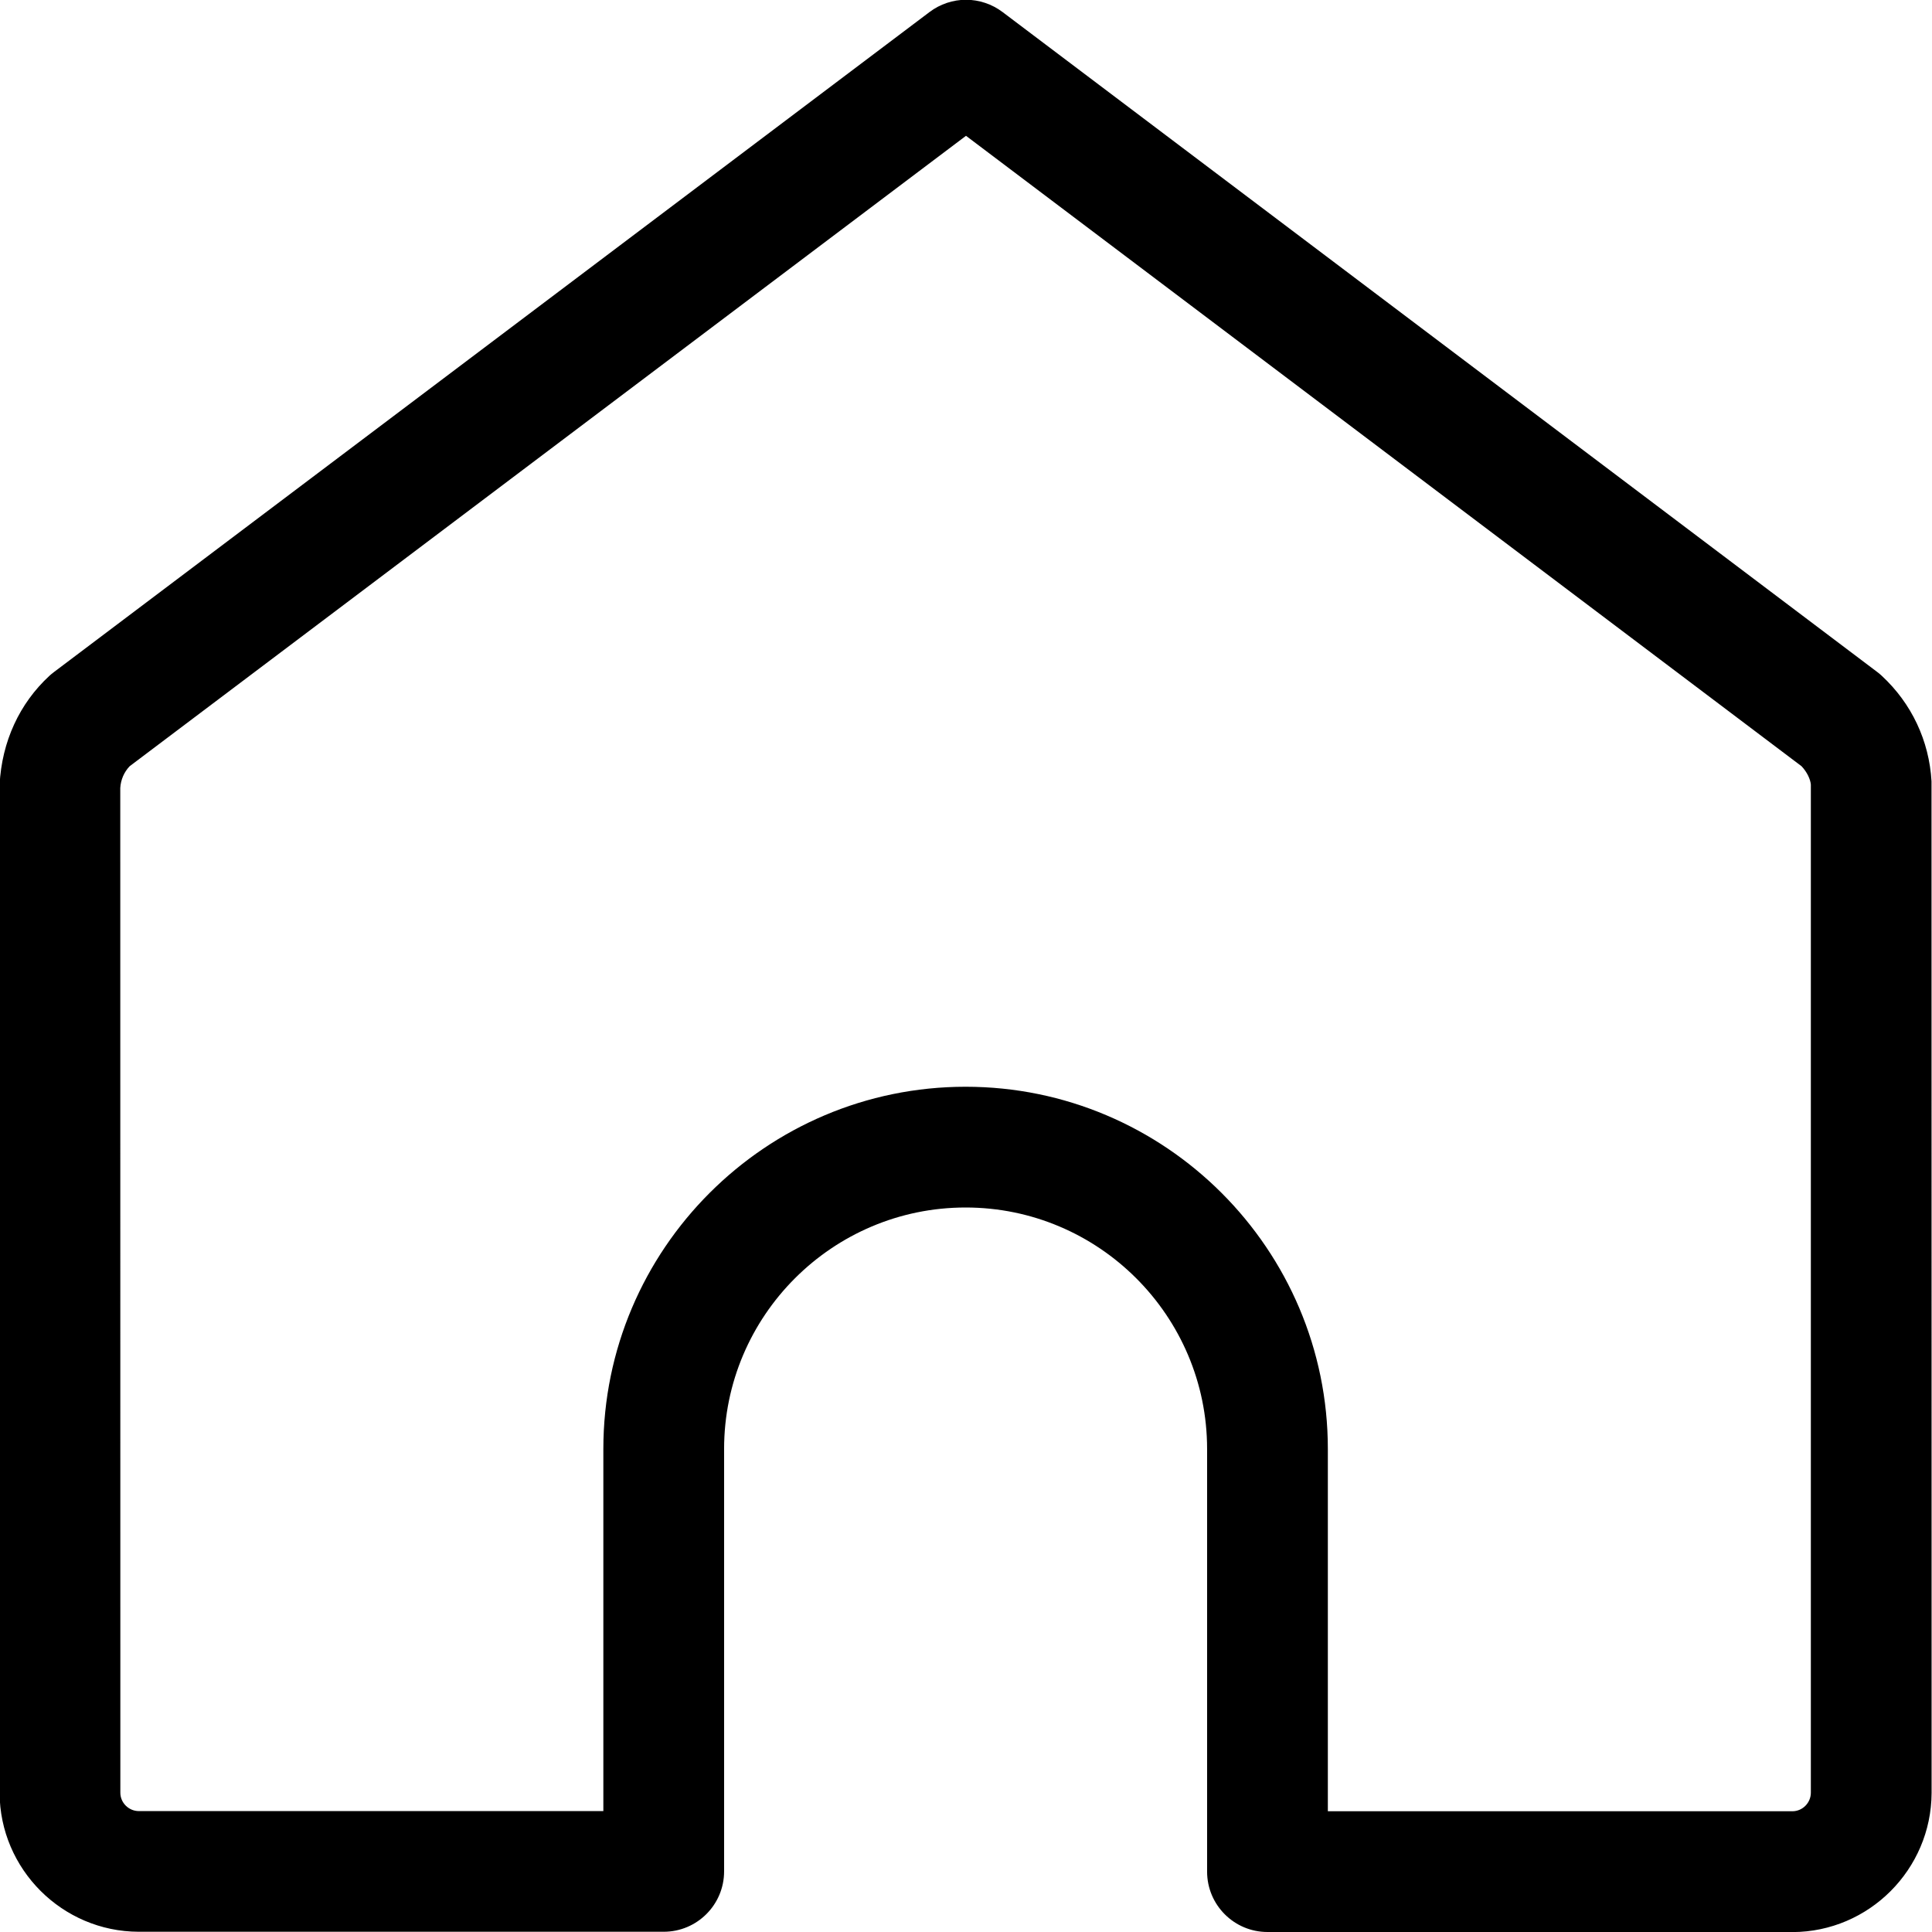
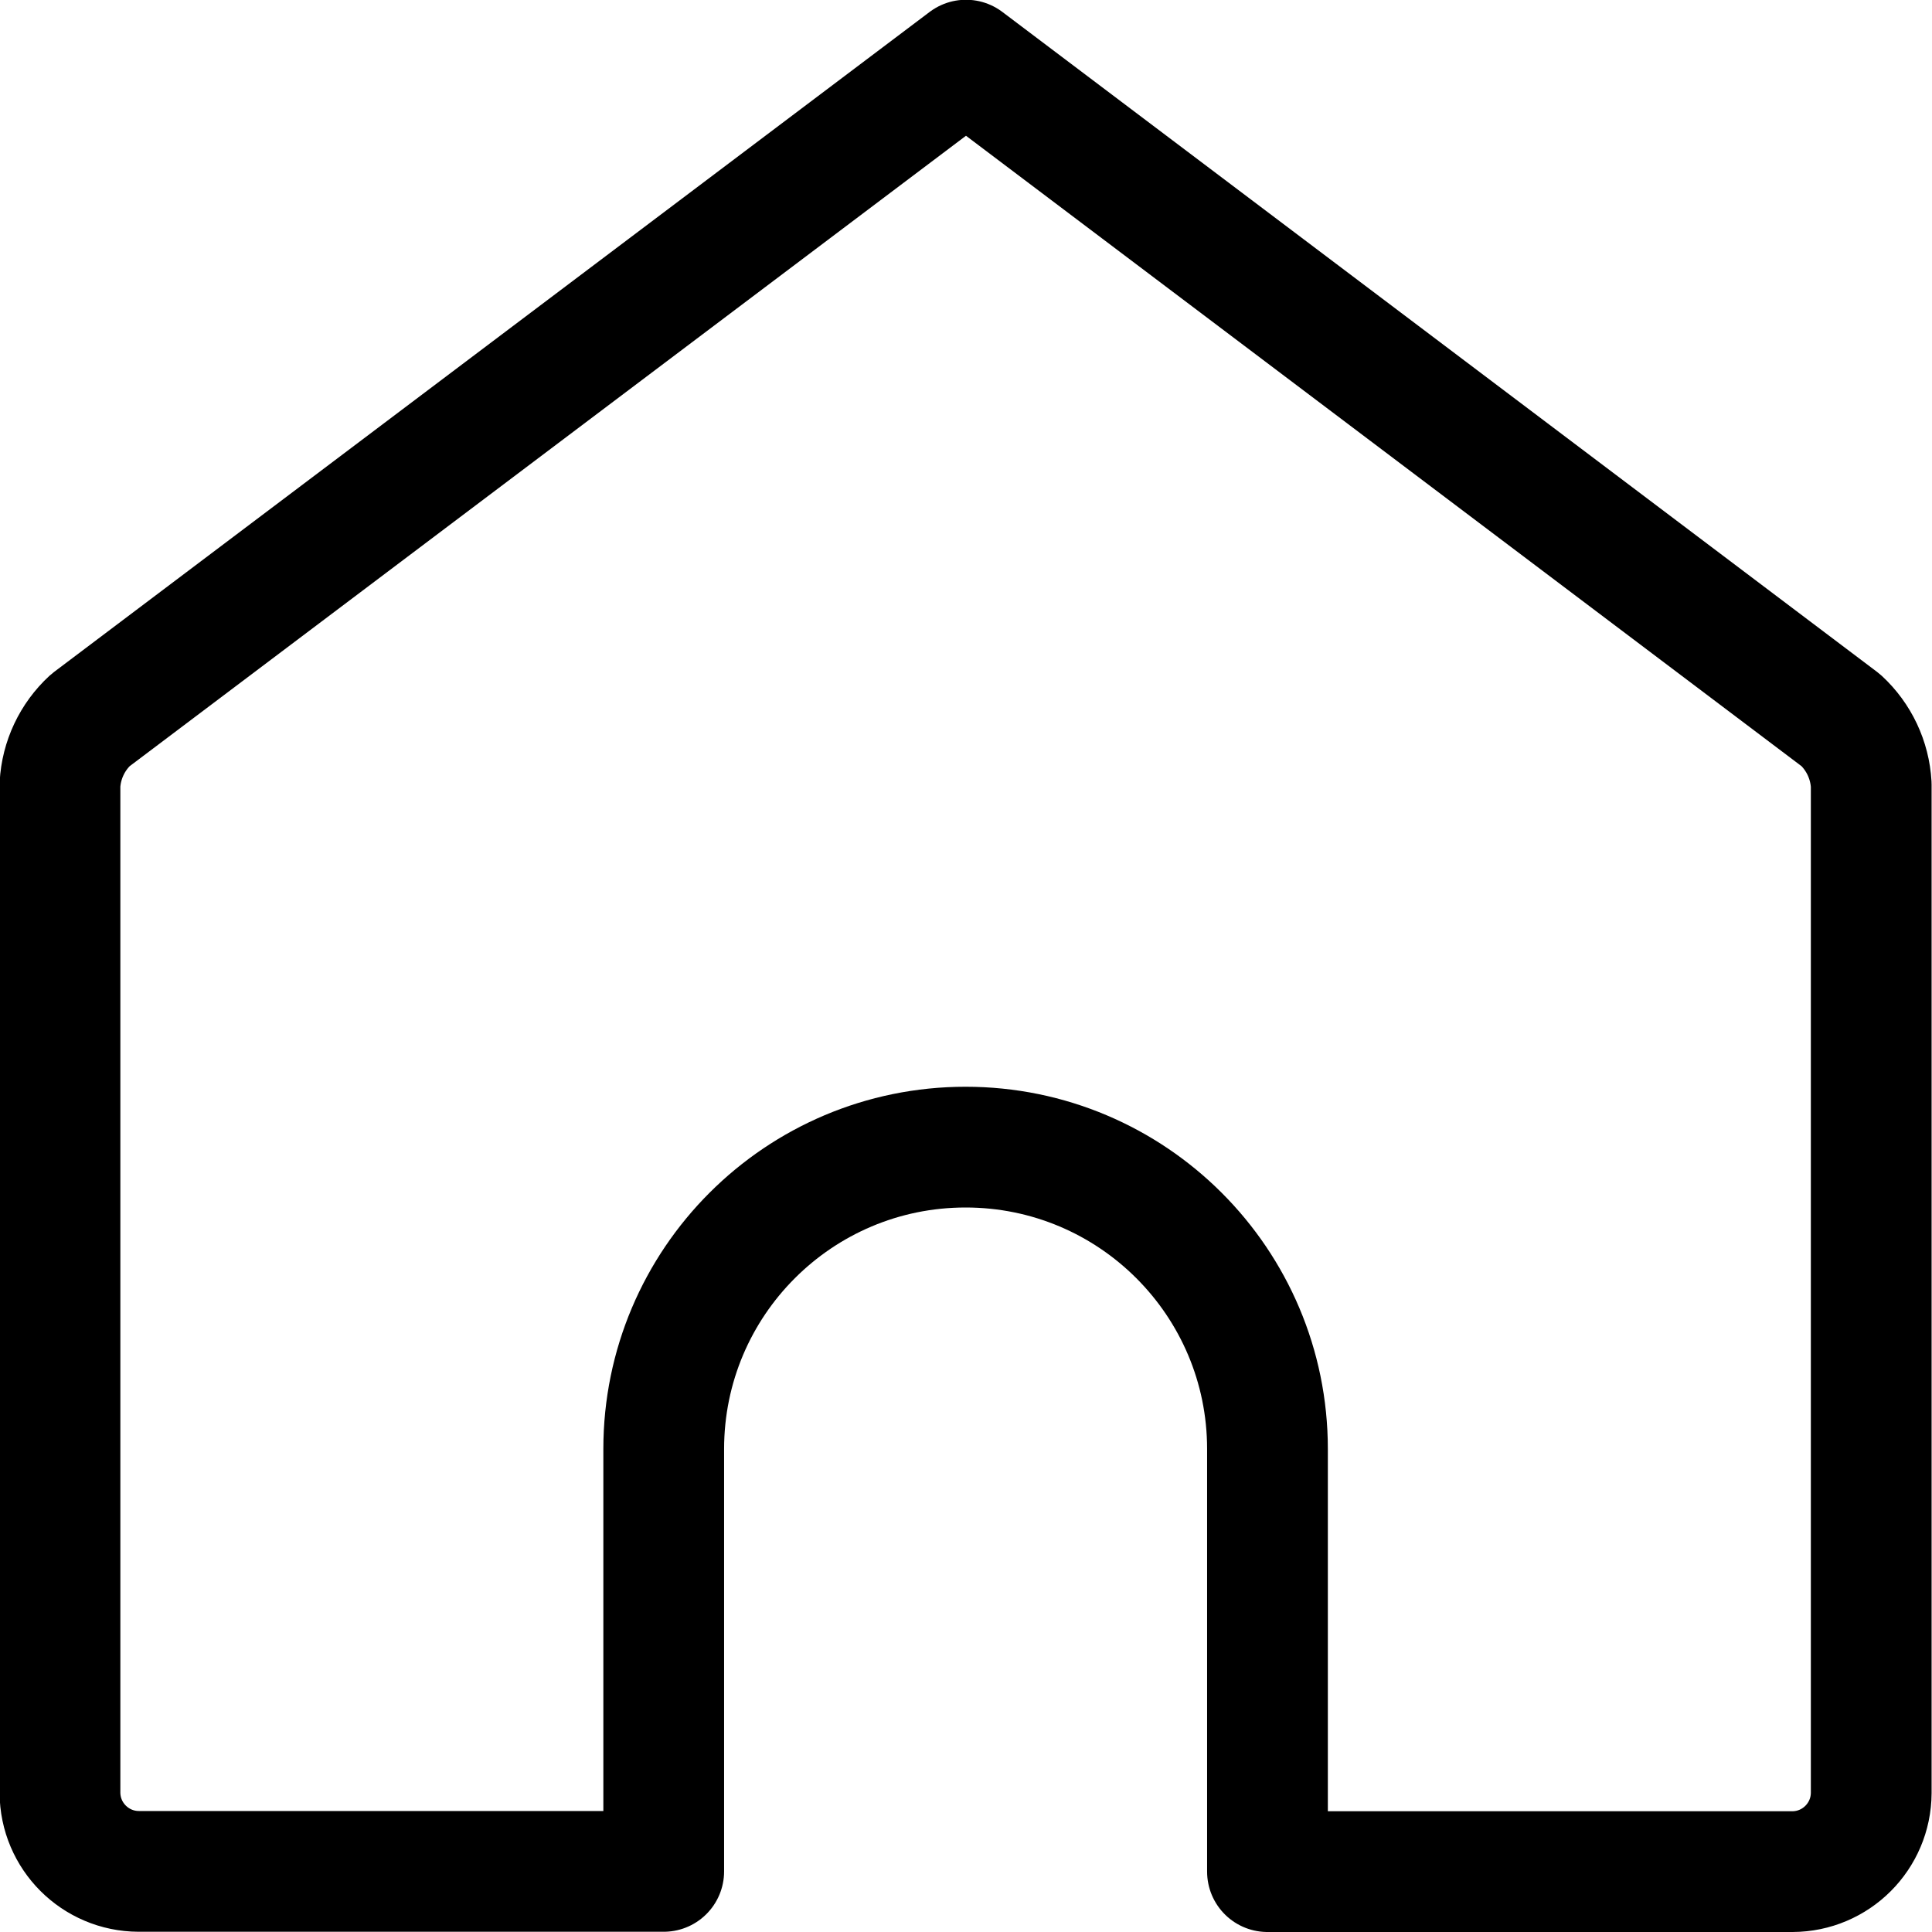
- <svg xmlns="http://www.w3.org/2000/svg" version="1.1" id="Layer_1" x="0px" y="0px" viewBox="0 0 24 24" style="enable-background:new 0 0 24 24;" xml:space="preserve">
-   <g>
-     <path d="M15.745,24c-0.414,0-0.75-0.336-0.75-0.75V18c0-1.654-1.346-3-3-3c-1.654,0-3,1.346-3,3v5.247   c0,0.414-0.336,0.75-0.75,0.75H1.723c-0.95-0.002-1.725-0.777-1.728-1.726V9.747c0.028-0.537,0.248-1.009,0.618-1.351   C0.629,8.381,0.65,8.364,0.671,8.348l10.878-8.2C11.678,0.051,11.838-0.003,12-0.003c0.162,0,0.323,0.054,0.452,0.151l10.868,8.2   c0.02,0.015,0.039,0.031,0.057,0.048c0.37,0.343,0.588,0.807,0.617,1.309l0.001,12.568c-0.004,0.95-0.778,1.725-1.727,1.728   c0,0-0.001,0-0.001,0H15.745z M22.266,22.5c0.125,0,0.229-0.104,0.229-0.231V9.747c-0.005-0.066-0.048-0.158-0.116-0.229L12,1.687   L1.611,9.518C1.541,9.591,1.5,9.687,1.494,9.789l0.001,12.481c0,0.125,0.104,0.228,0.23,0.228h5.77V18c0-2.481,2.019-4.5,4.5-4.5   c2.481,0,4.5,2.019,4.5,4.5v4.5H22.266z" />
-   </g>
+ <svg xmlns="http://www.w3.org/2000/svg" viewBox="0 0 24 24">
+   <defs>
+     <style>.a{fill:none;stroke:currentColor;stroke-linecap:round;stroke-linejoin:round;stroke-width:1.5px;}</style>
+   </defs>
+   <path class="a" d="M22.868,8.947,12,.747,1.122,8.947a1.177,1.177,0,0,0-.377.8V22.269a.981.981,0,0,0,.978.978H8.245V18a3.75,3.75,0,0,1,7.5,0v5.25h6.521a.982.982,0,0,0,.979-.978V9.747A1.181,1.181,0,0,0,22.868,8.947Z" />
</svg>
